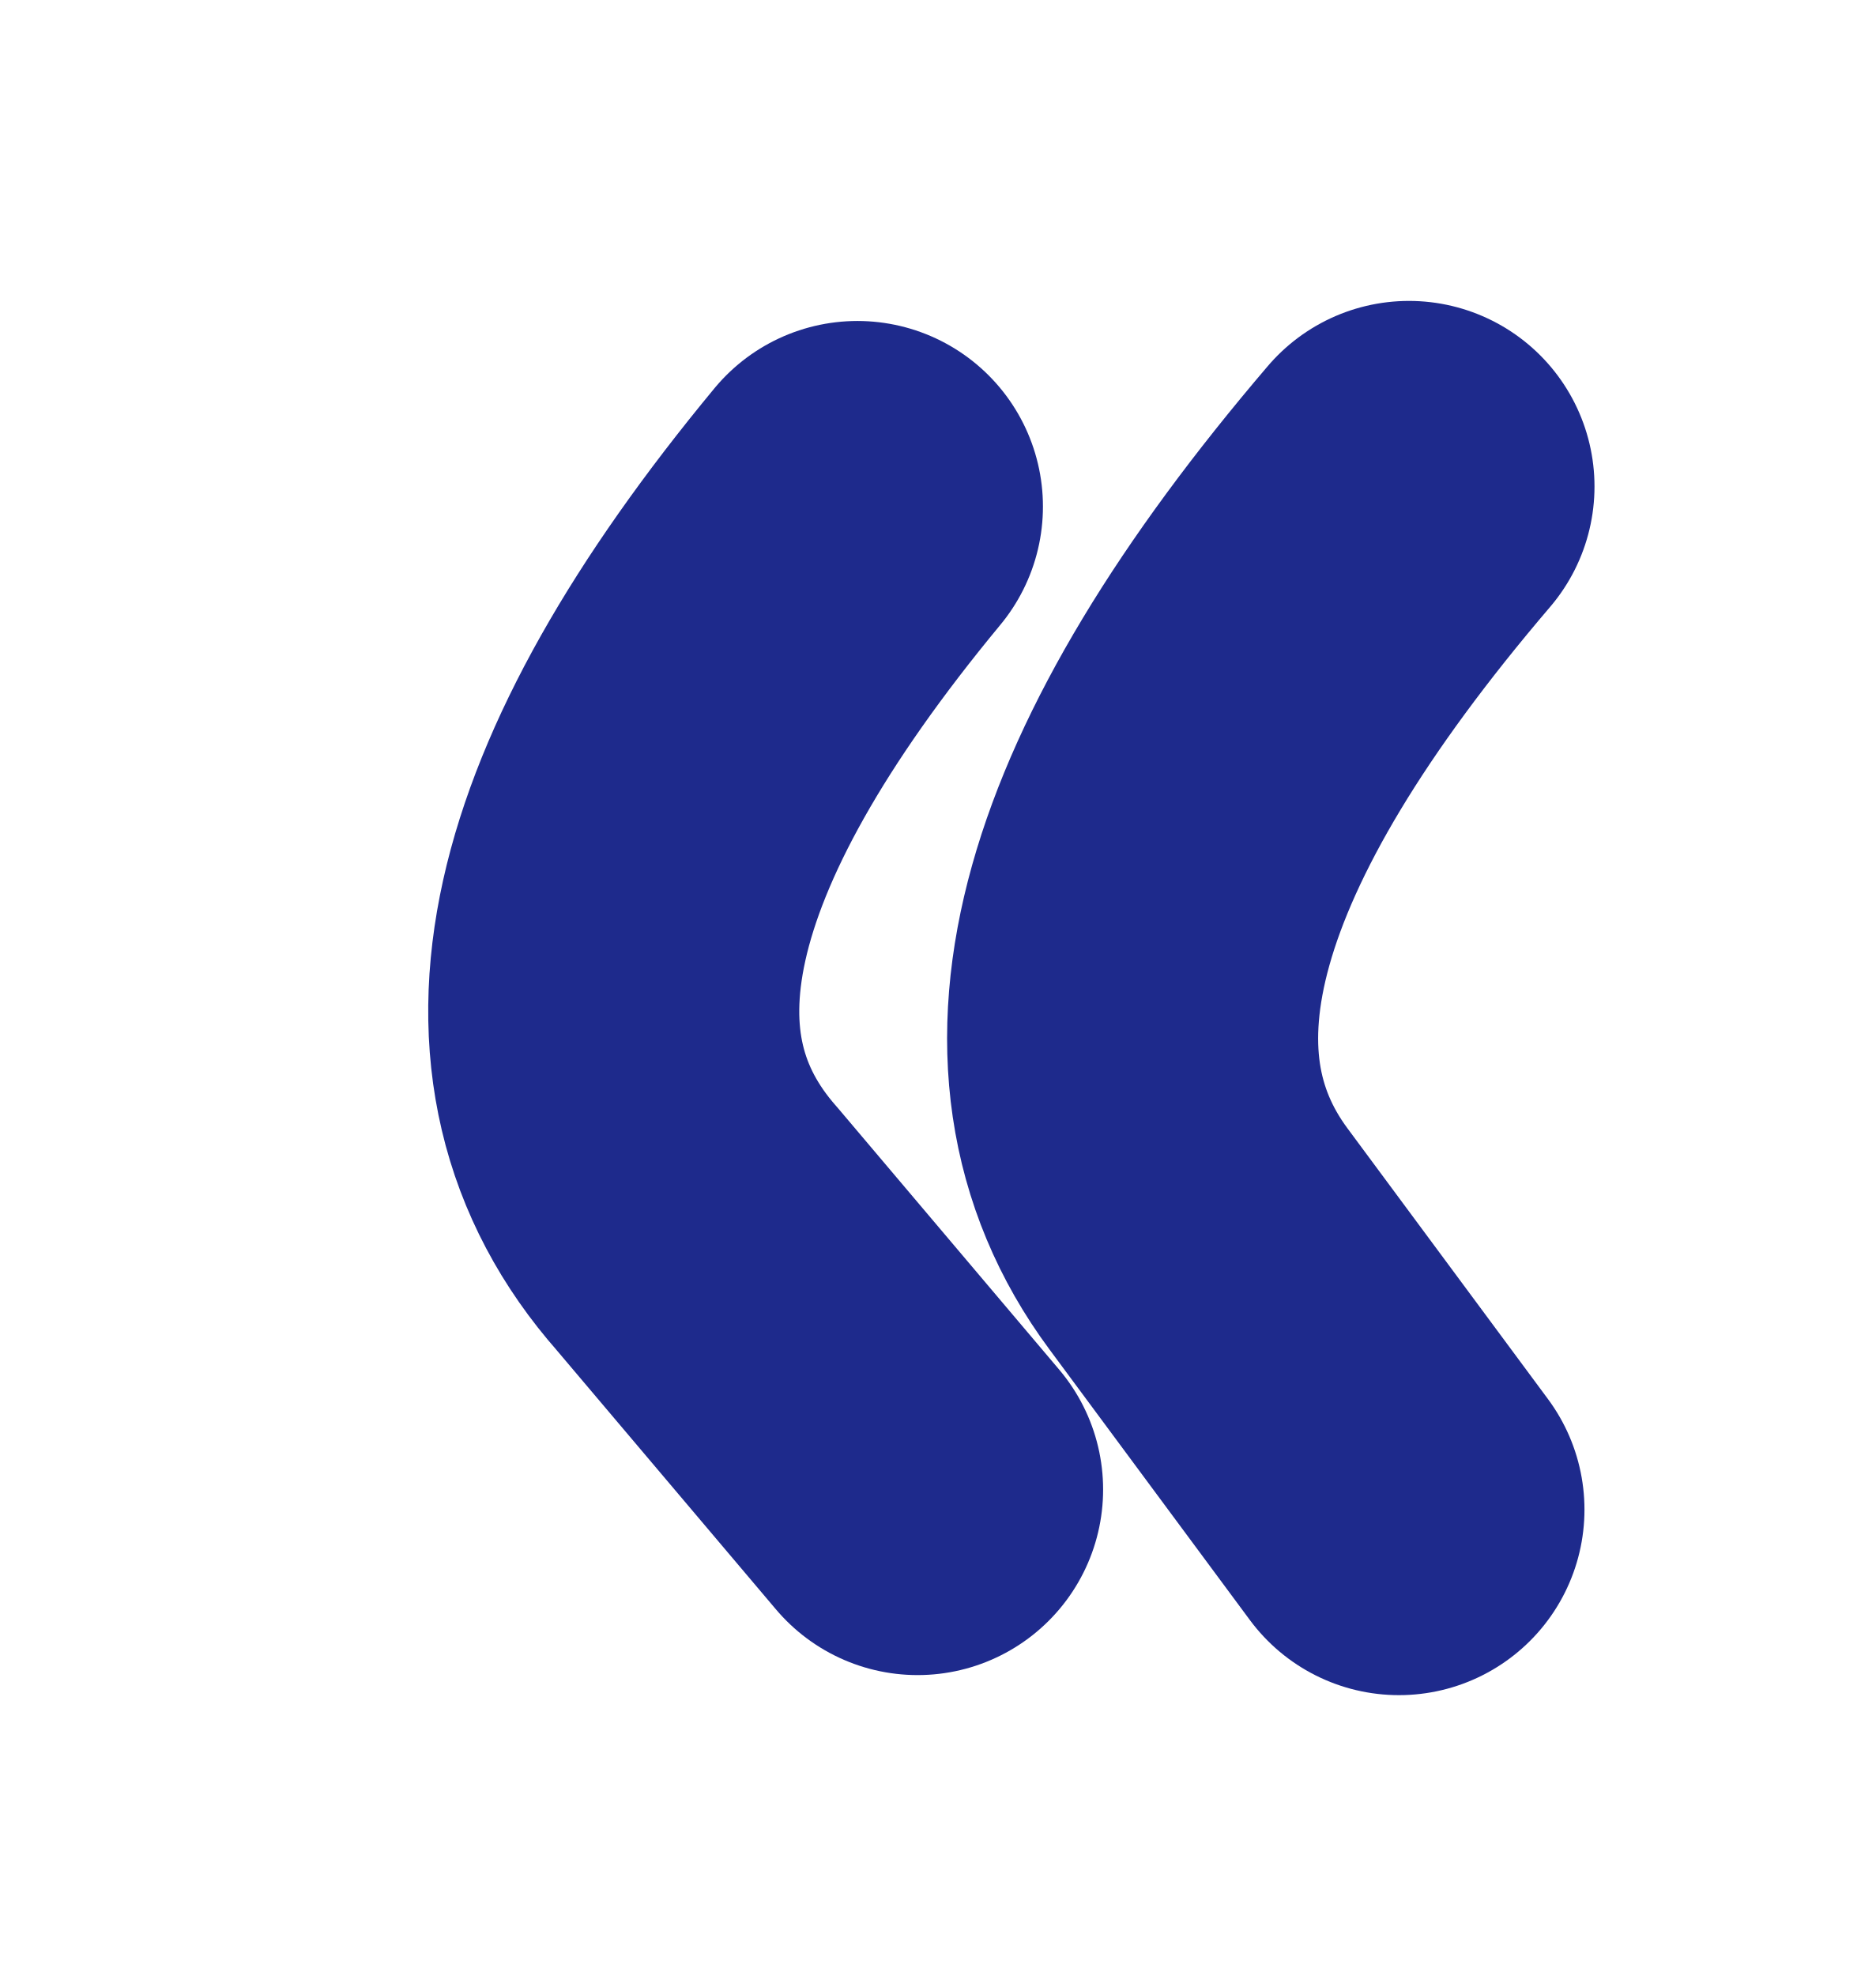
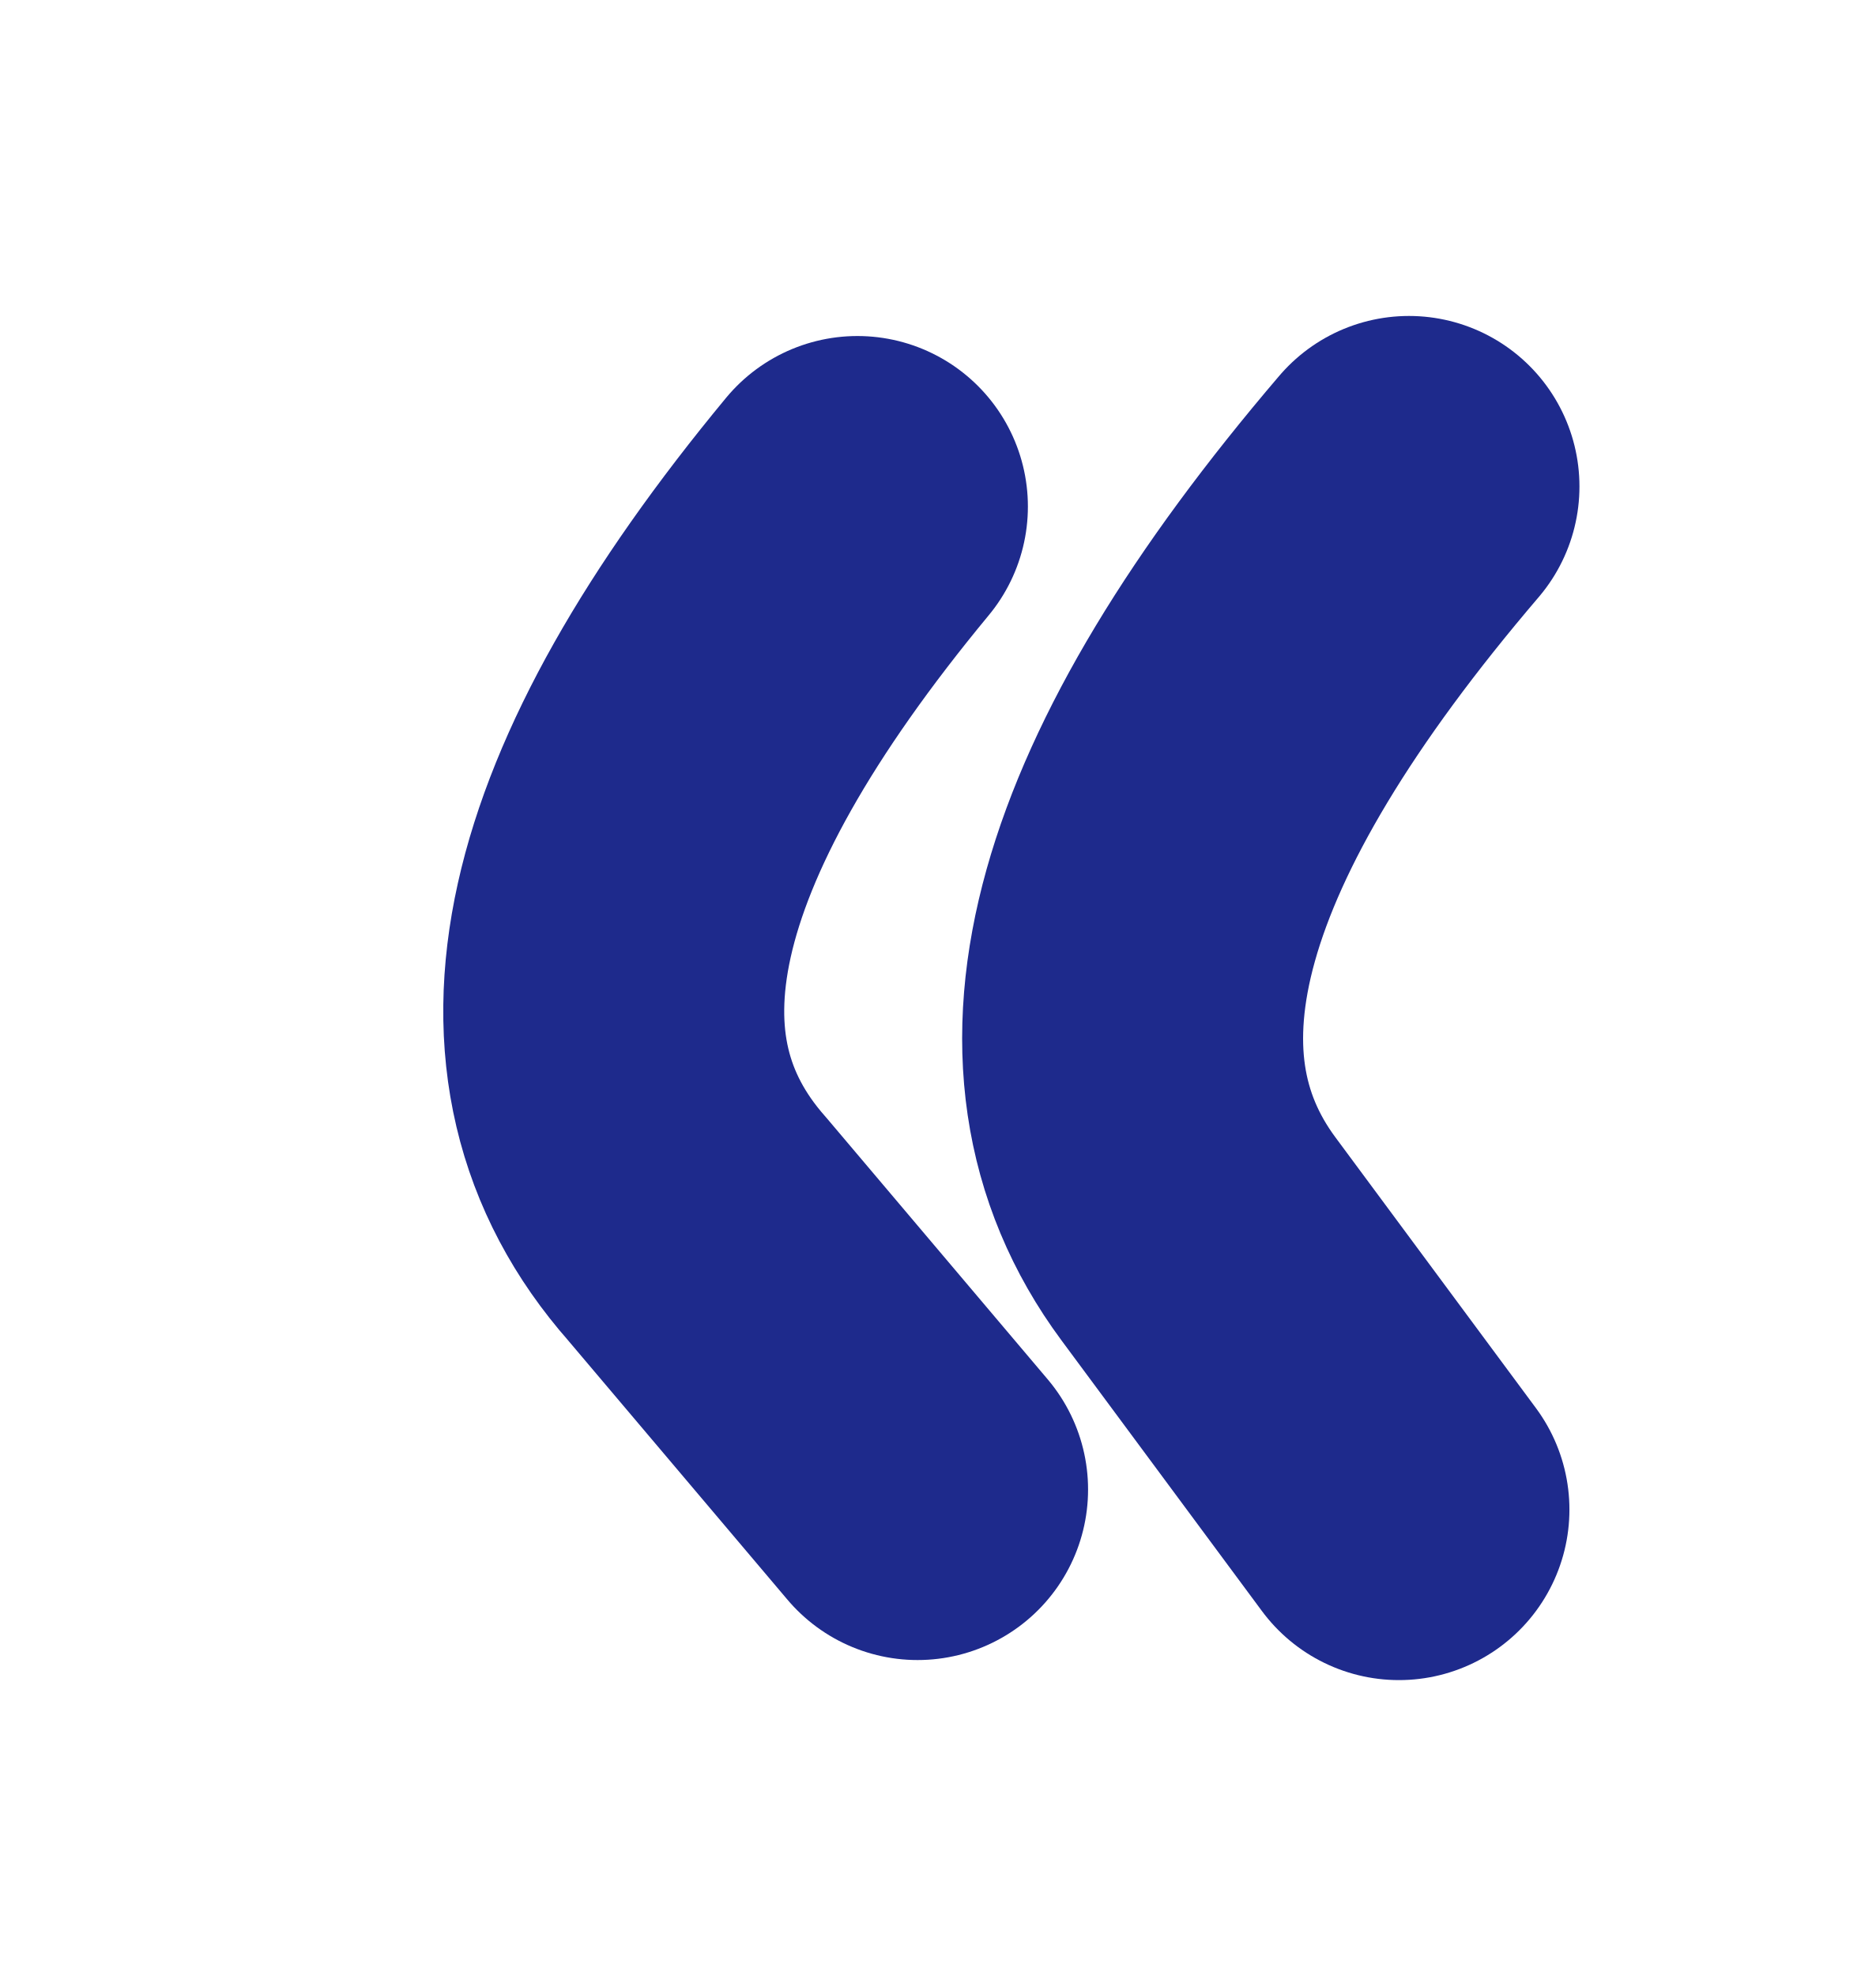
<svg xmlns="http://www.w3.org/2000/svg" viewBox="0 0 37.4 39.4" width="37.4" height="39.4">
-   <path d="M17.1 10.1Q9.4 19.4 13.9 24.5L18.3 29.7" fill="none" stroke="#1E2A8C" stroke-width="7.4" stroke-linecap="round" stroke-linejoin="round" />
-   <path d="M28.1 9.7Q19.9 19.3 23.9 24.7L27.9 30.1" fill="none" stroke="#1E2A8C" stroke-width="7.4" stroke-linecap="round" stroke-linejoin="round" />
+   <path d="M17.1 10.1Q9.4 19.4 13.9 24.5L18.3 29.7" fill="none" stroke="#1E2A8C" stroke-width="6.8" stroke-linecap="round" stroke-linejoin="round" />
+   <path d="M28.1 9.7Q19.9 19.3 23.9 24.7L27.9 30.1" fill="none" stroke="#1E2A8C" stroke-width="6.8" stroke-linecap="round" stroke-linejoin="round" />
</svg>
